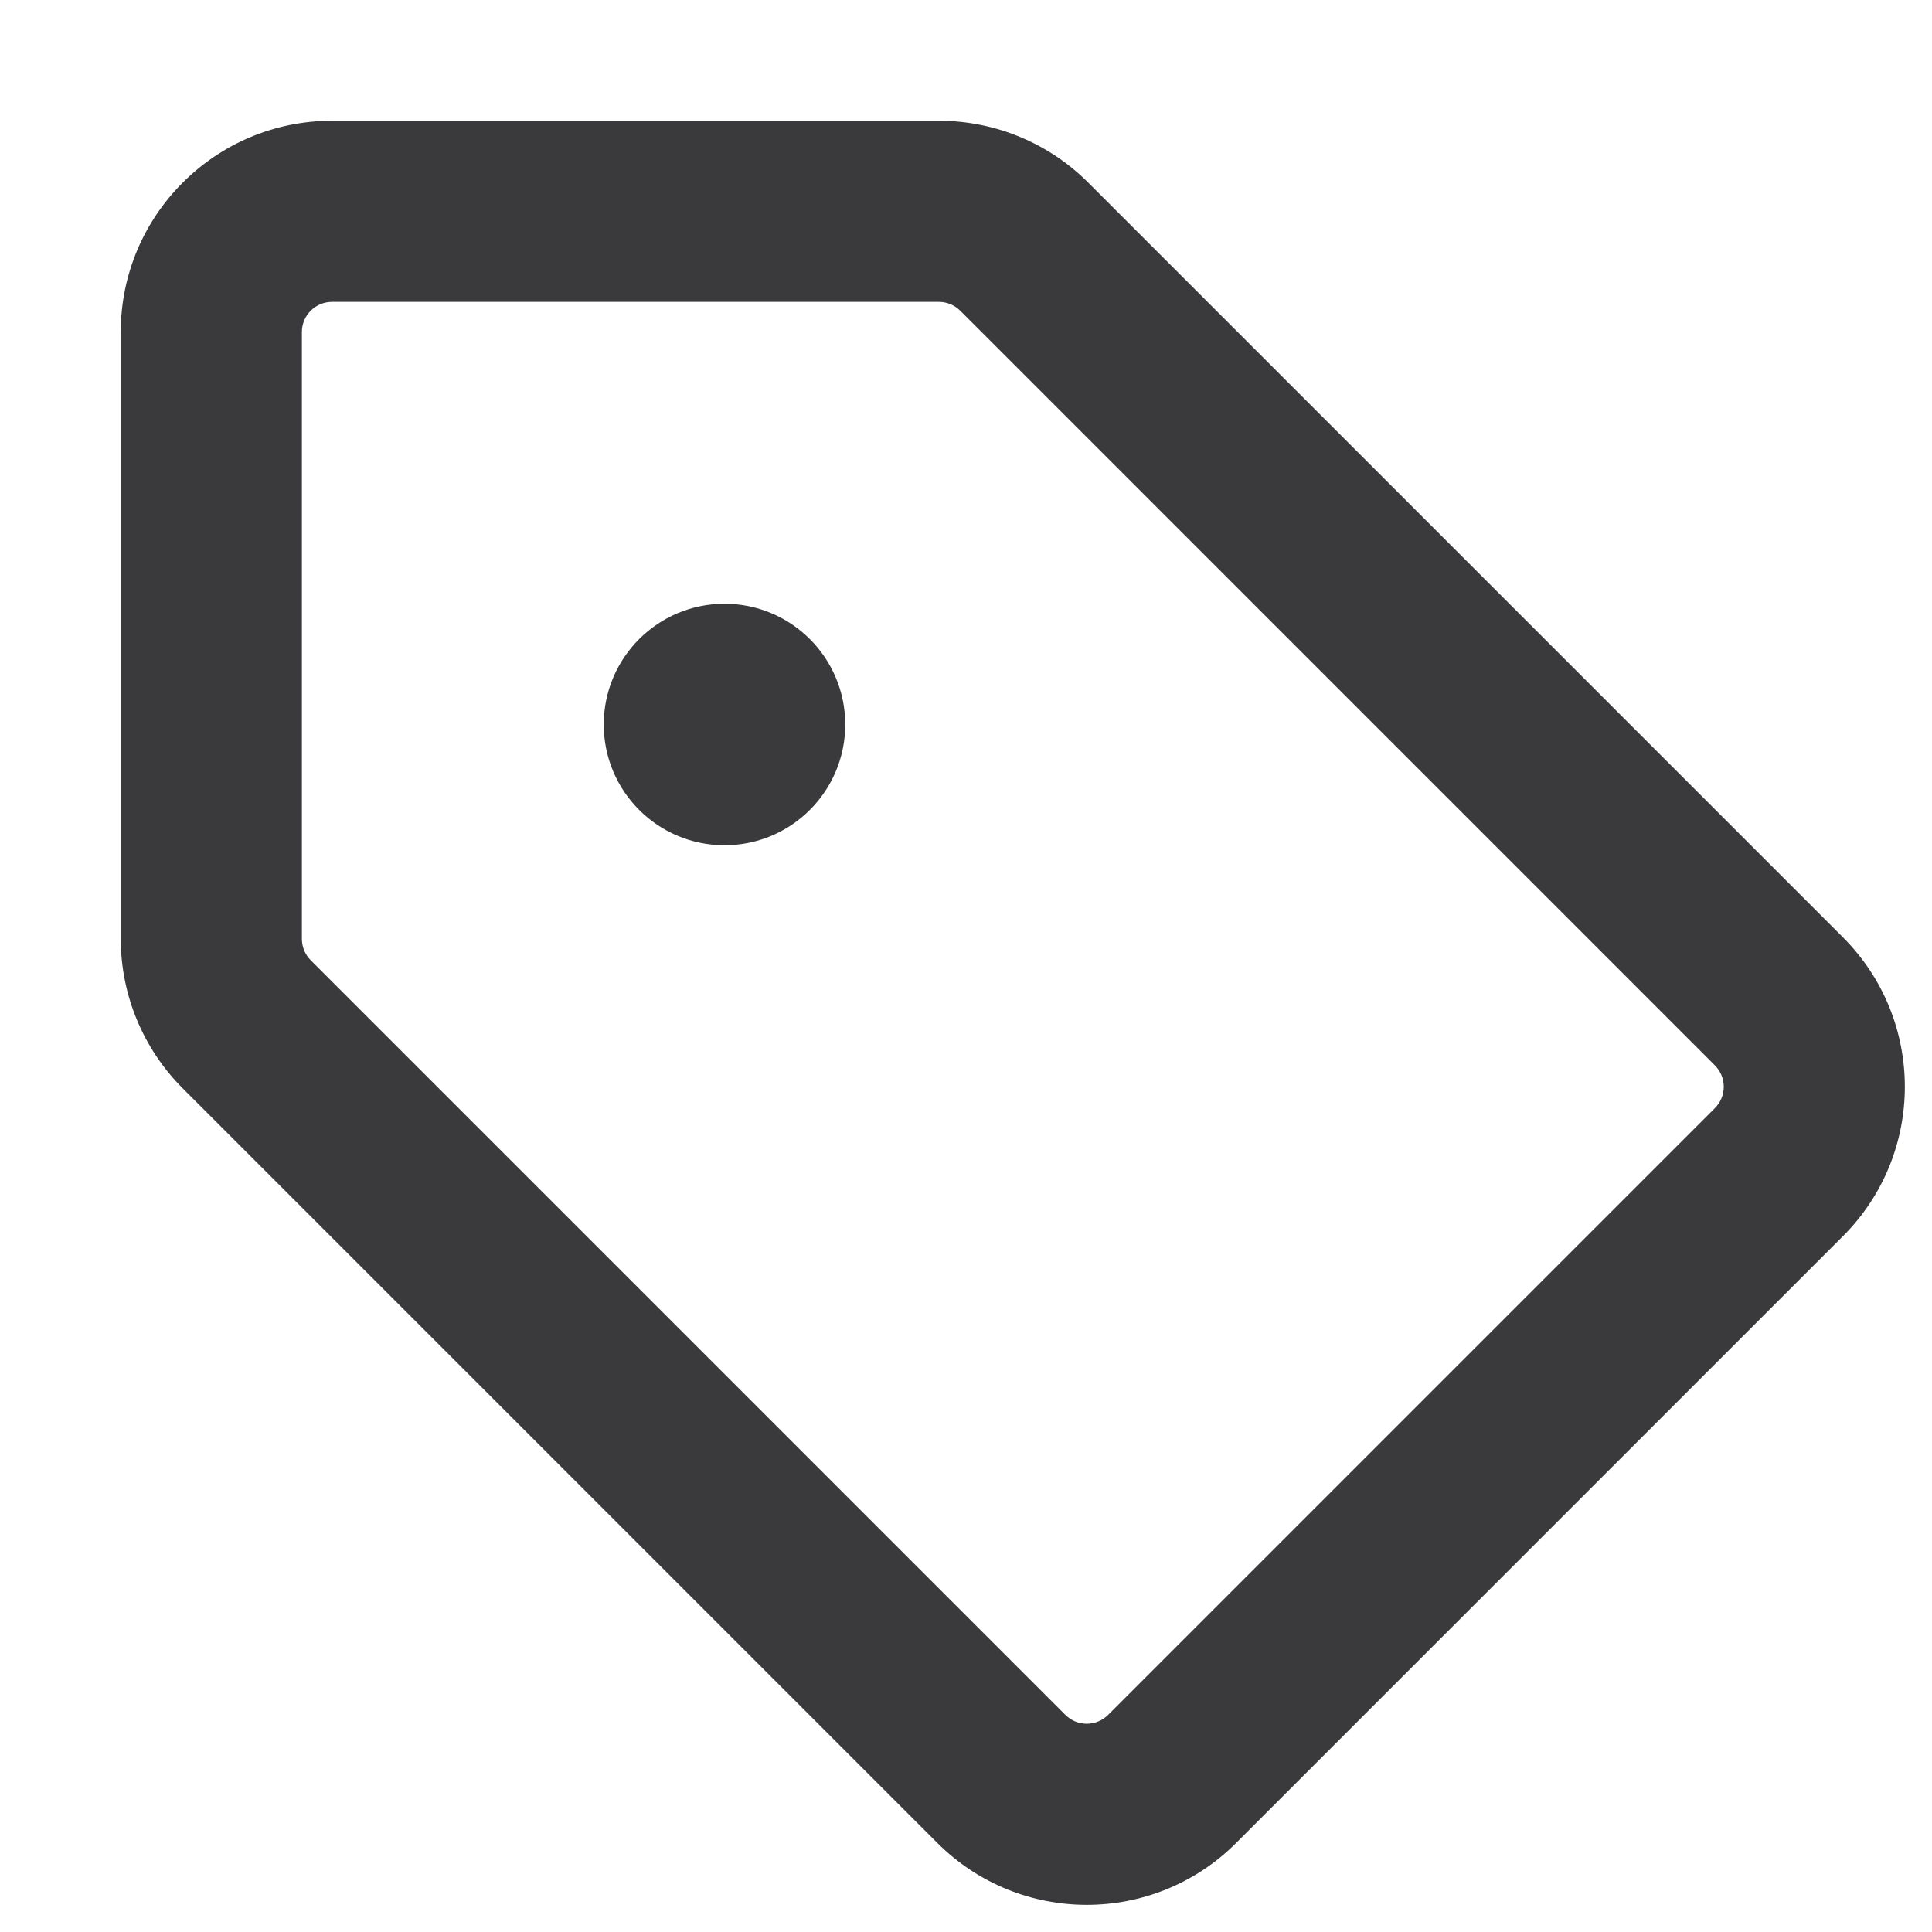
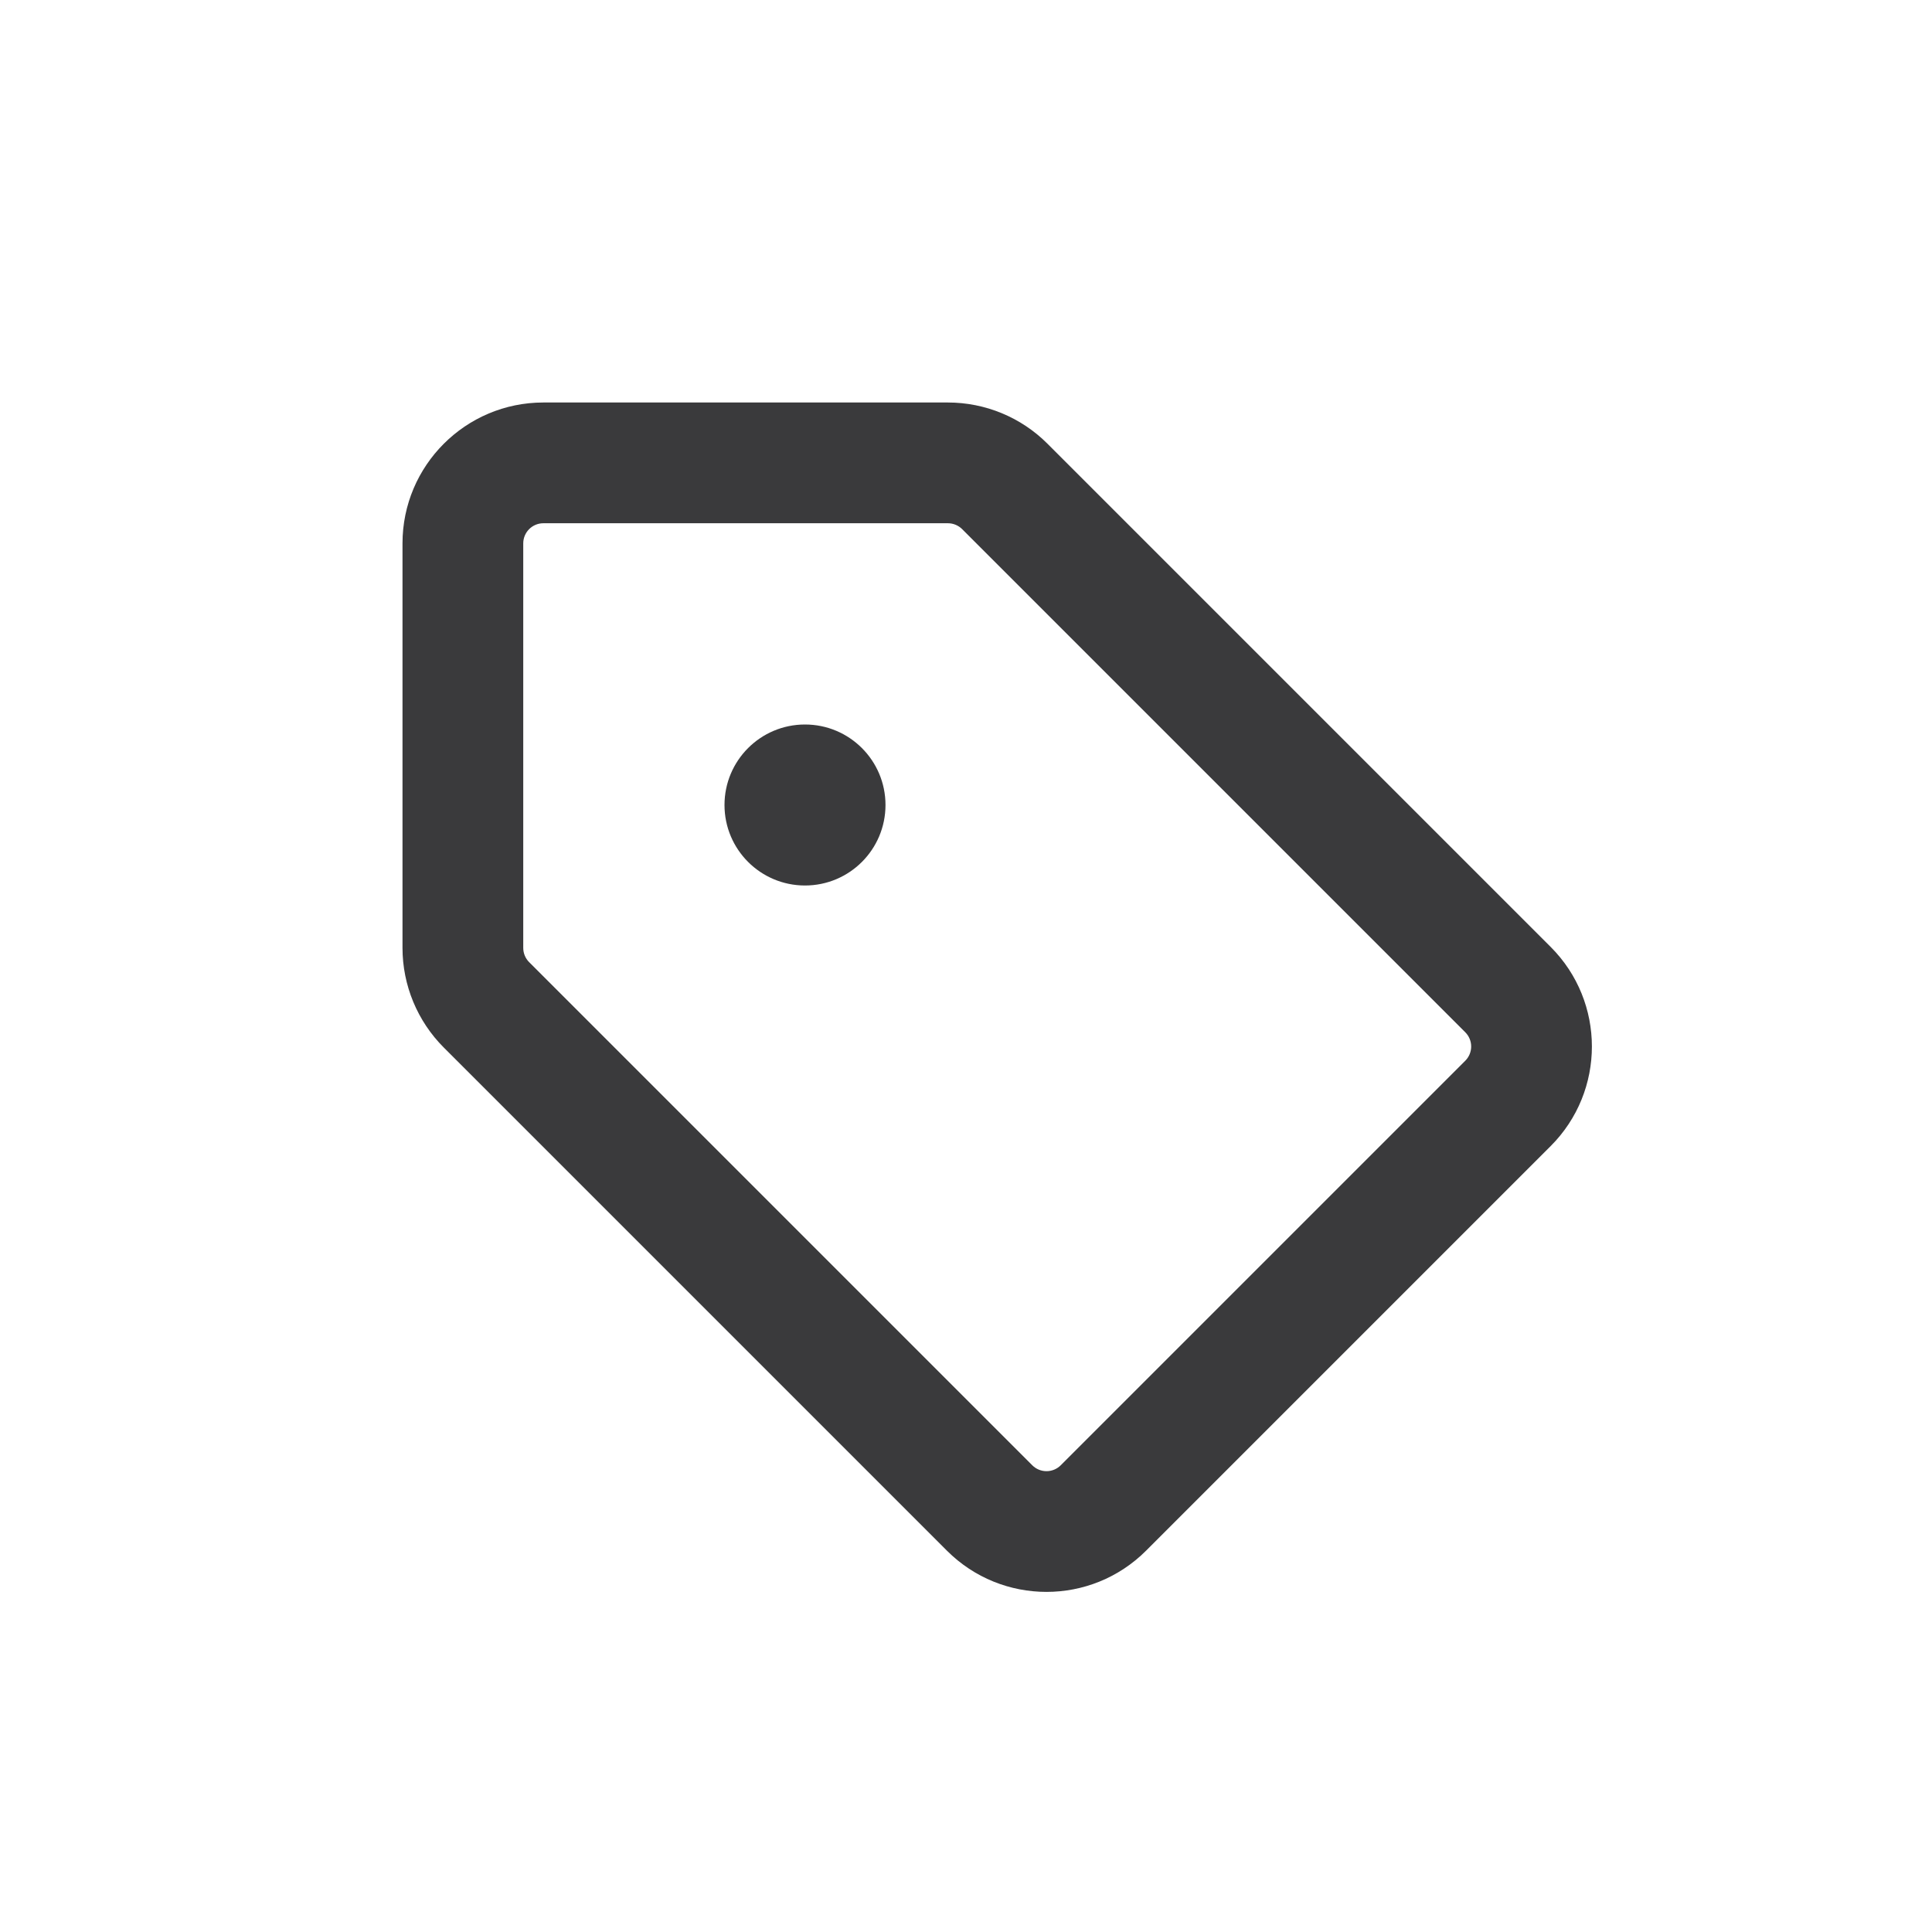
- <svg xmlns="http://www.w3.org/2000/svg" version="1.1" width="22px" height="22px" viewBox="0 0 16 16">
+ <svg xmlns="http://www.w3.org/2000/svg" version="1.1" width="20px" height="20px" viewBox="-4 -4 24 24">
  <defs>
    <style>
    :root { color-scheme: light dark; }
    .st0 { fill: #3a3a3c; }
    @media (prefers-color-scheme: dark) {
      .st0 { fill: #f5f5f5; }
    }
    </style>
  </defs>
  <path class="st0" d="M1 7.775V2.75C1 1.784 1.784 1 2.75 1h5.025c.464 0 .91.184 1.238.513l6.25 6.25a1.75 1.75 0 0 1 0 2.474l-5.026 5.026a1.75 1.75 0 0 1-2.474 0l-6.25-6.25A1.752 1.752 0 0 1 1 7.775Zm1.5 0c0 .066.026.13.073.177l6.25 6.25a.25.25 0 0 0 .354 0l5.025-5.025a.25.25 0 0 0 0-.354l-6.25-6.25a.25.25 0 0 0-.177-.073H2.75a.25.25 0 0 0-.25.25ZM6 5a1 1 0 1 1 0 2 1 1 0 0 1 0-2Z" />
</svg>
